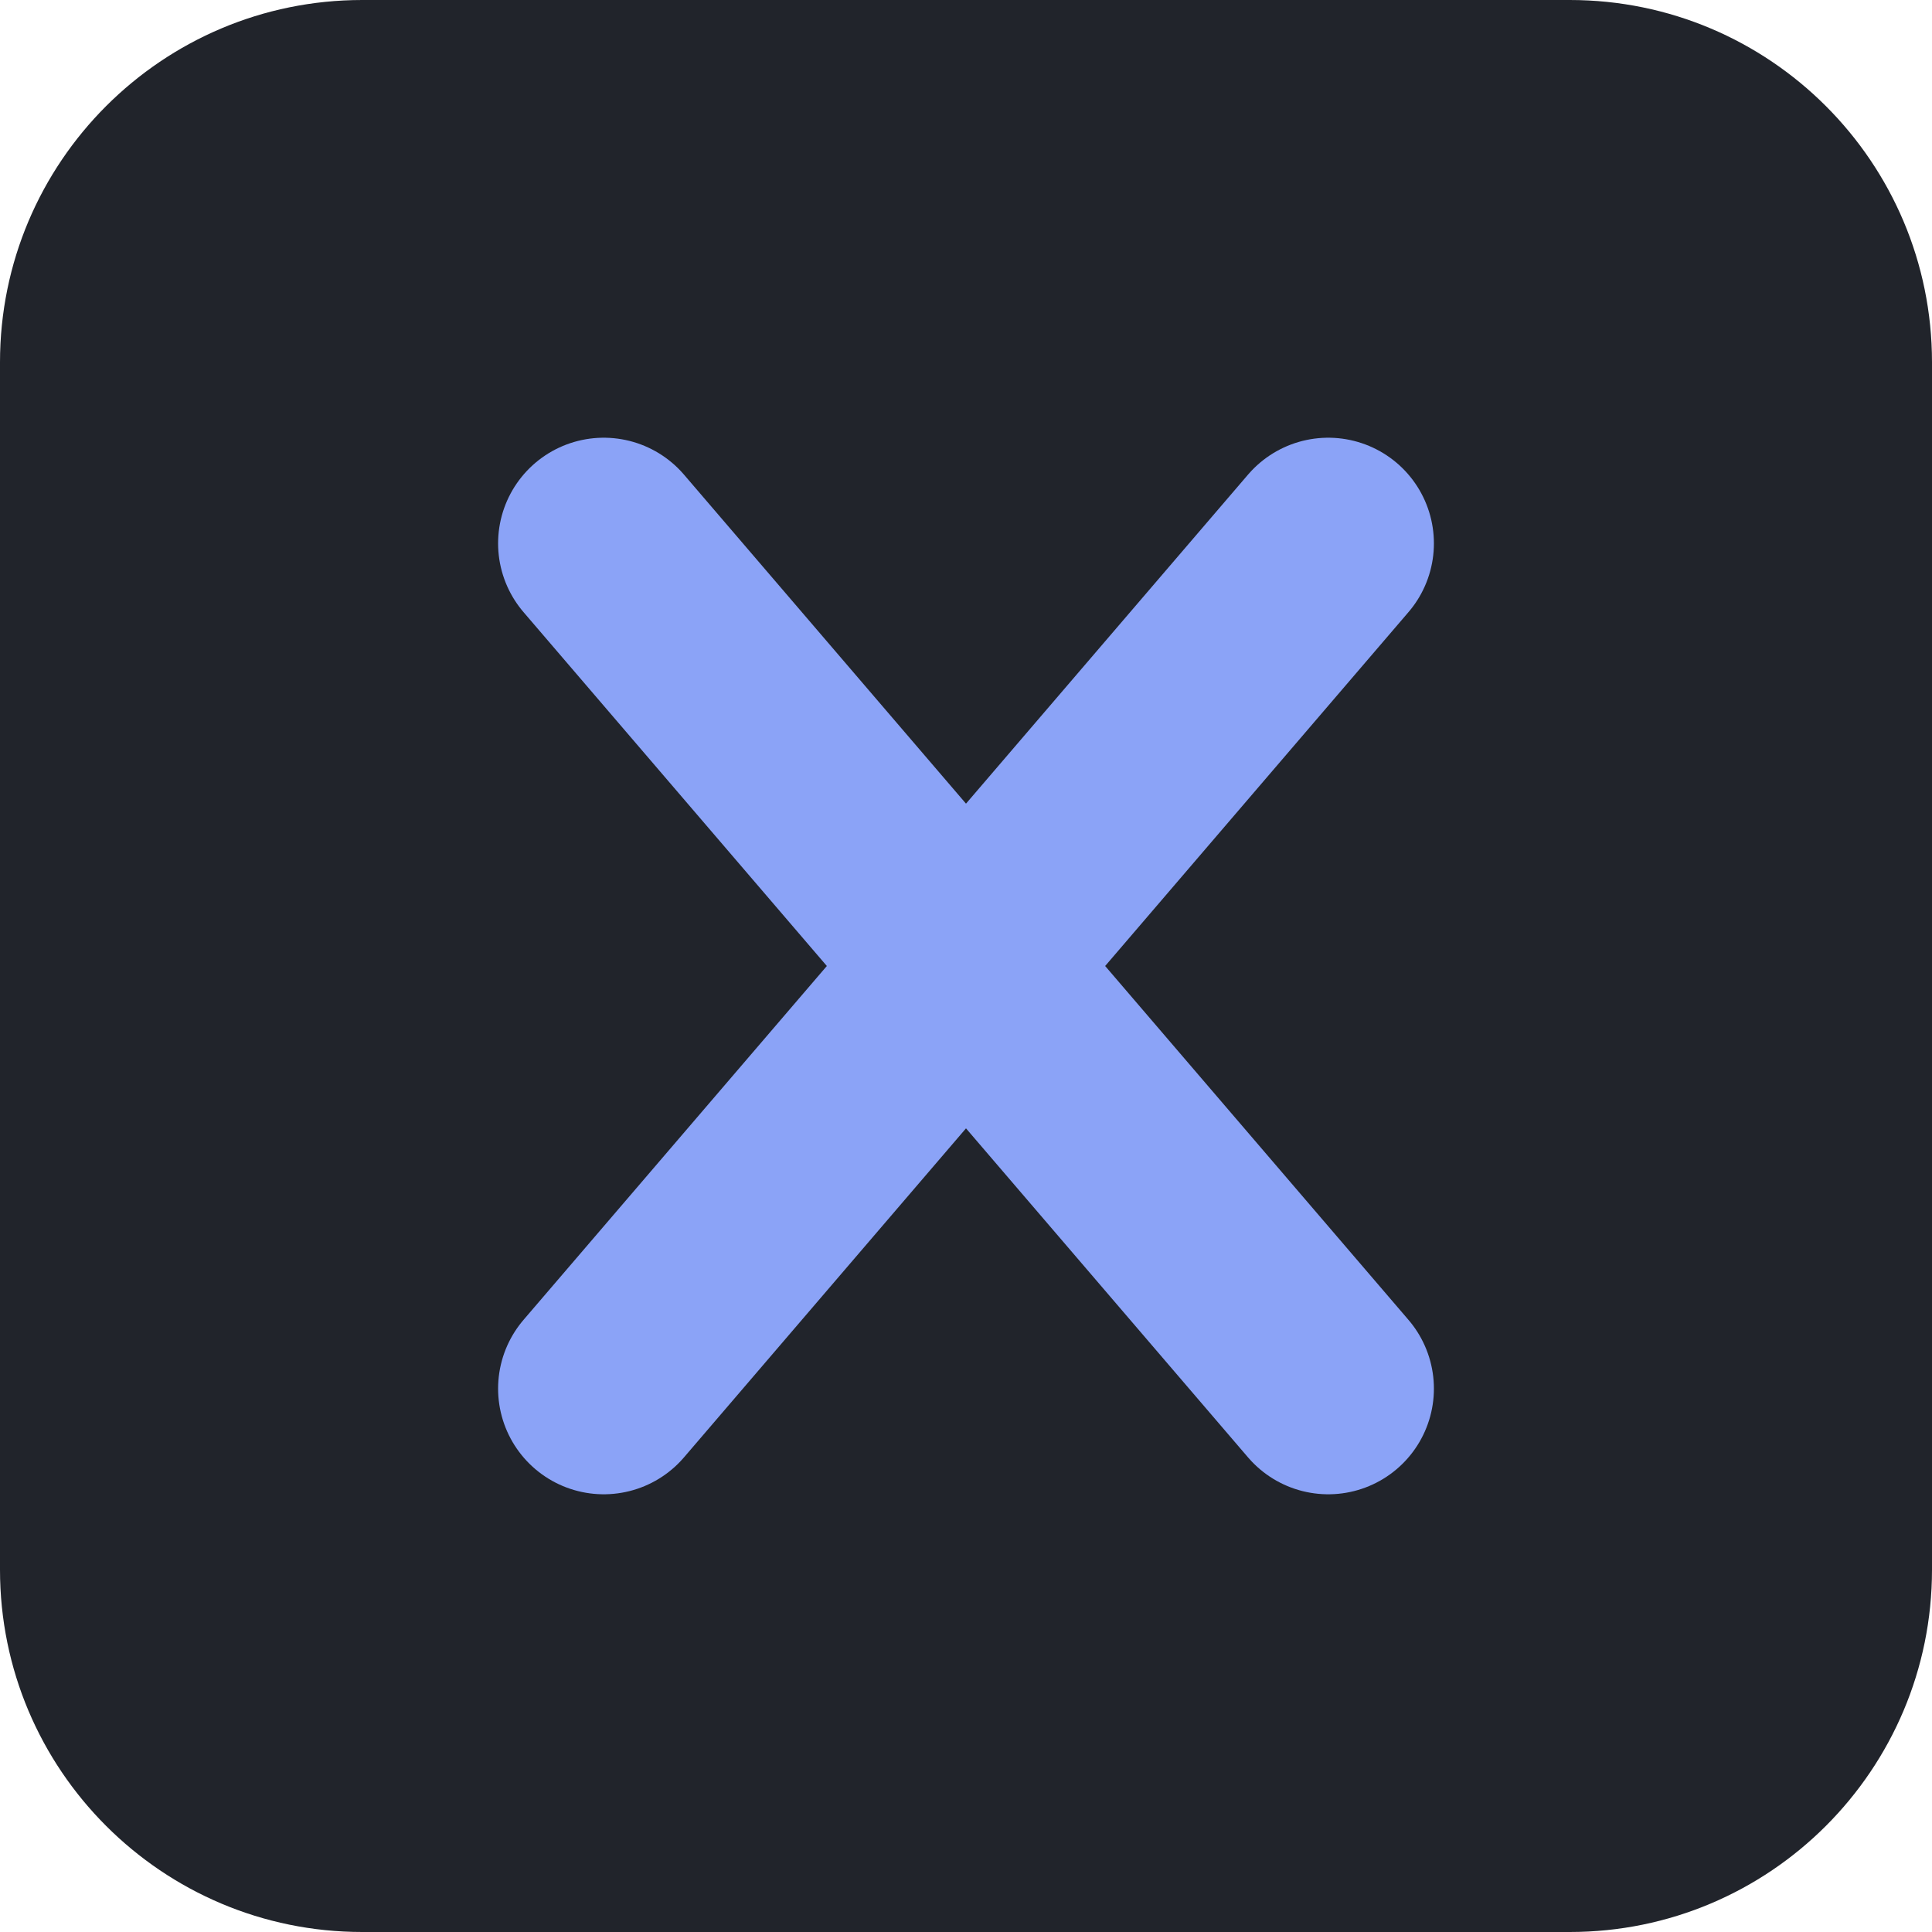
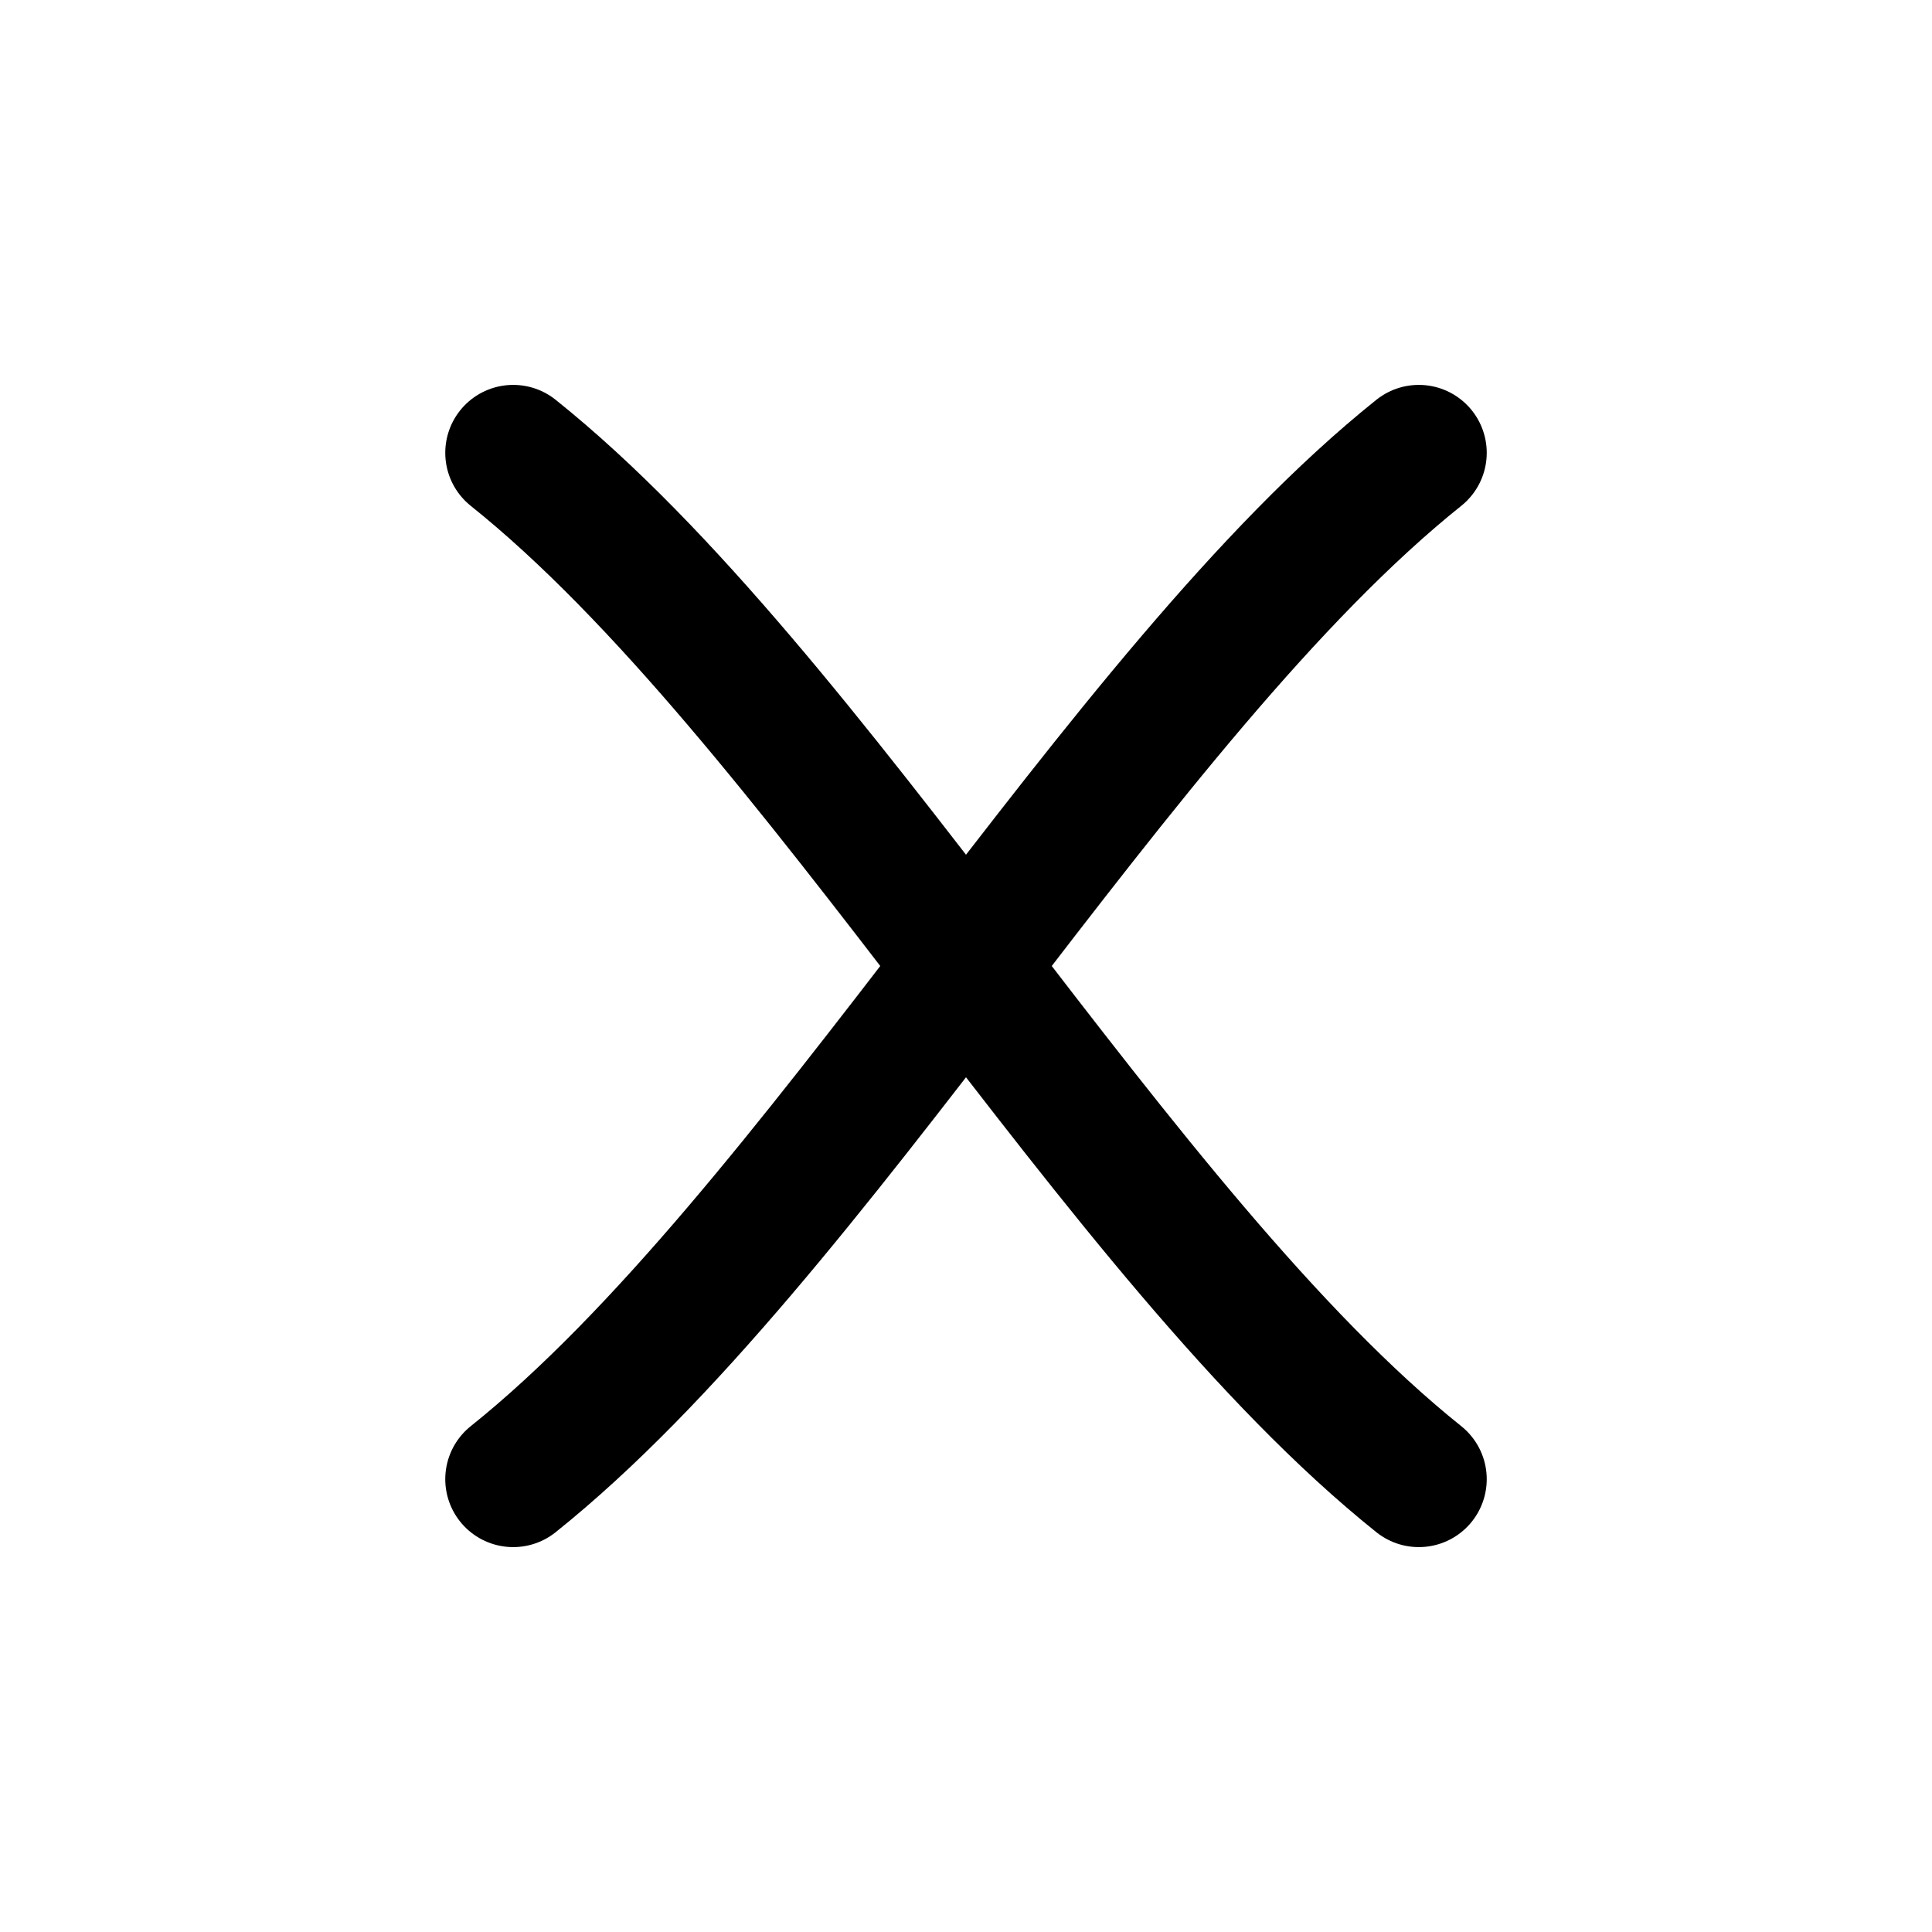
- <svg xmlns="http://www.w3.org/2000/svg" viewBox="0 0 64 64">
-   <rect width="64" height="64" rx="12" fill="#21242b" />
-   <path d="M20 18 L44 46 M44 18 L20 46" stroke="#8ba3f7" stroke-width="7" stroke-linecap="round" />
+ <svg xmlns="http://www.w3.org/2000/svg" viewBox="0 0 64 64" fill="none">
+   <style>
+     /* Standalone asset: match the site's light/dark accent tokens. */
+     :root { color: oklch(0.58 0.18 262); }
+     @media (prefers-color-scheme: dark) {
+       :root { color: oklch(0.7 0.15 262); }
+     }
+   </style>
+   <g stroke="currentColor" stroke-width="4.5" stroke-linecap="round" stroke-linejoin="round">
+     <path d="M17 15c10 8 20 26 30 34" />
+     <path d="M47 15C37 23 27 41 17 49" />
+   </g>
</svg>
